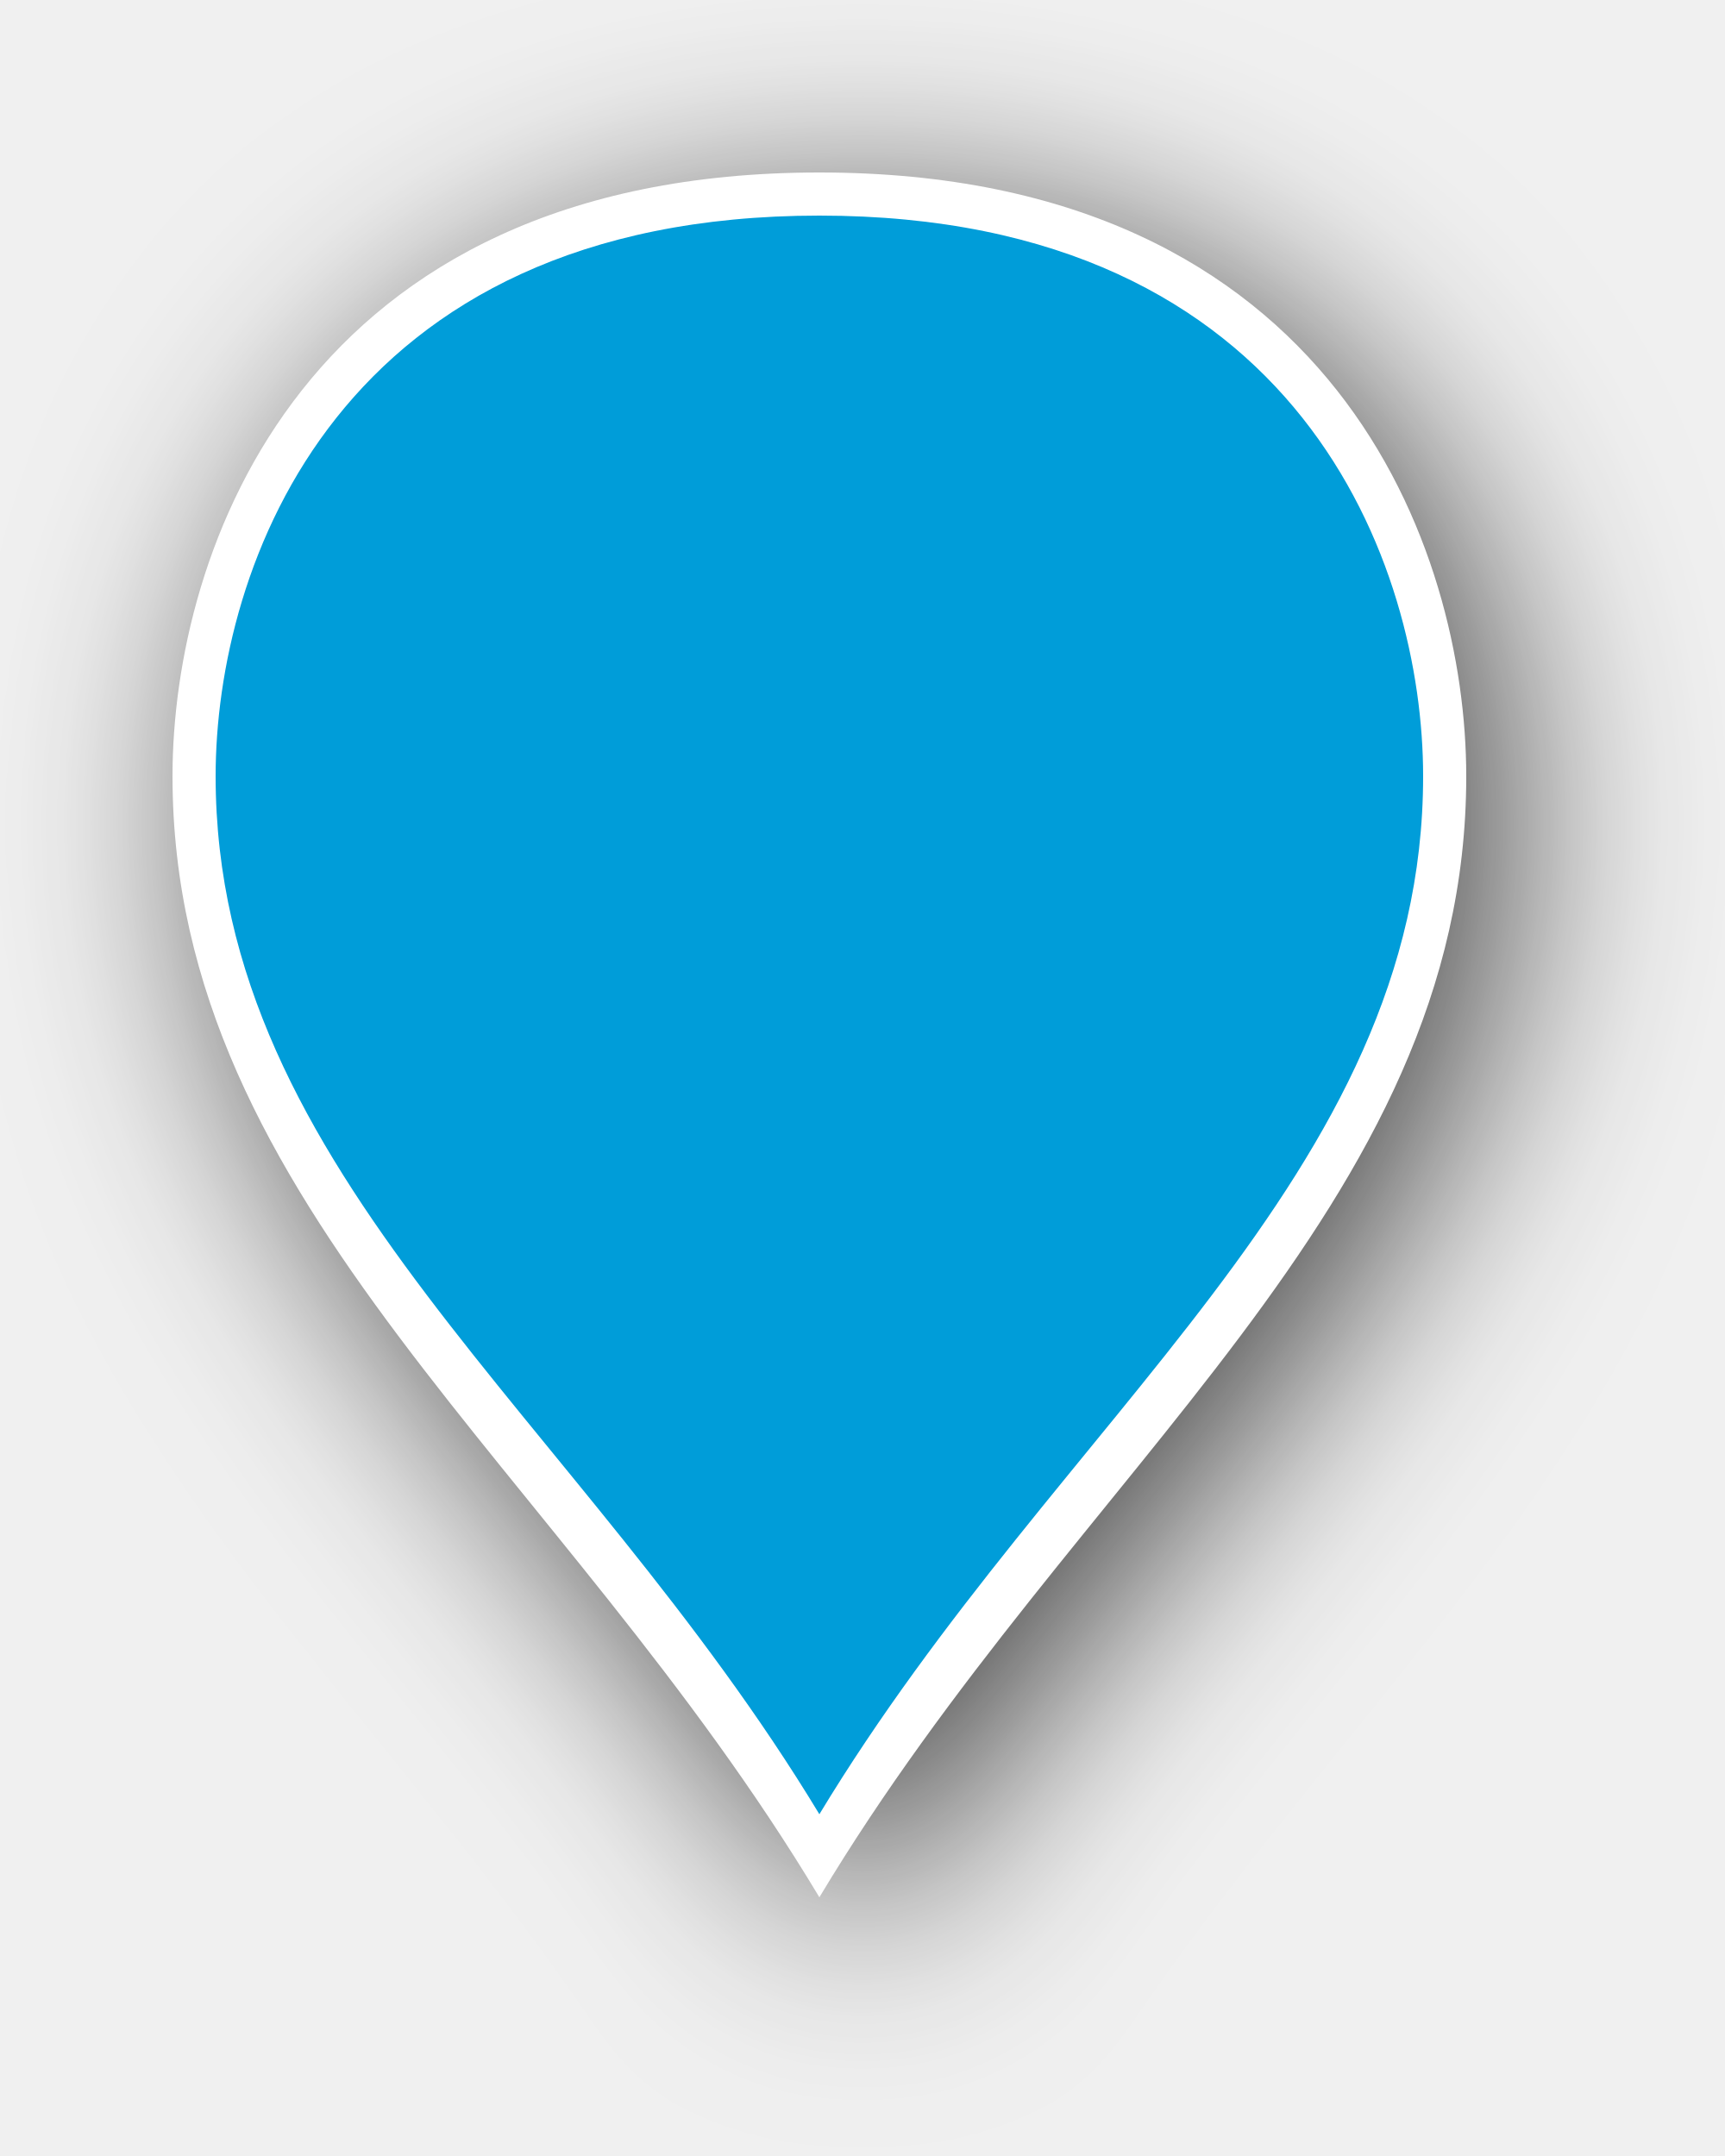
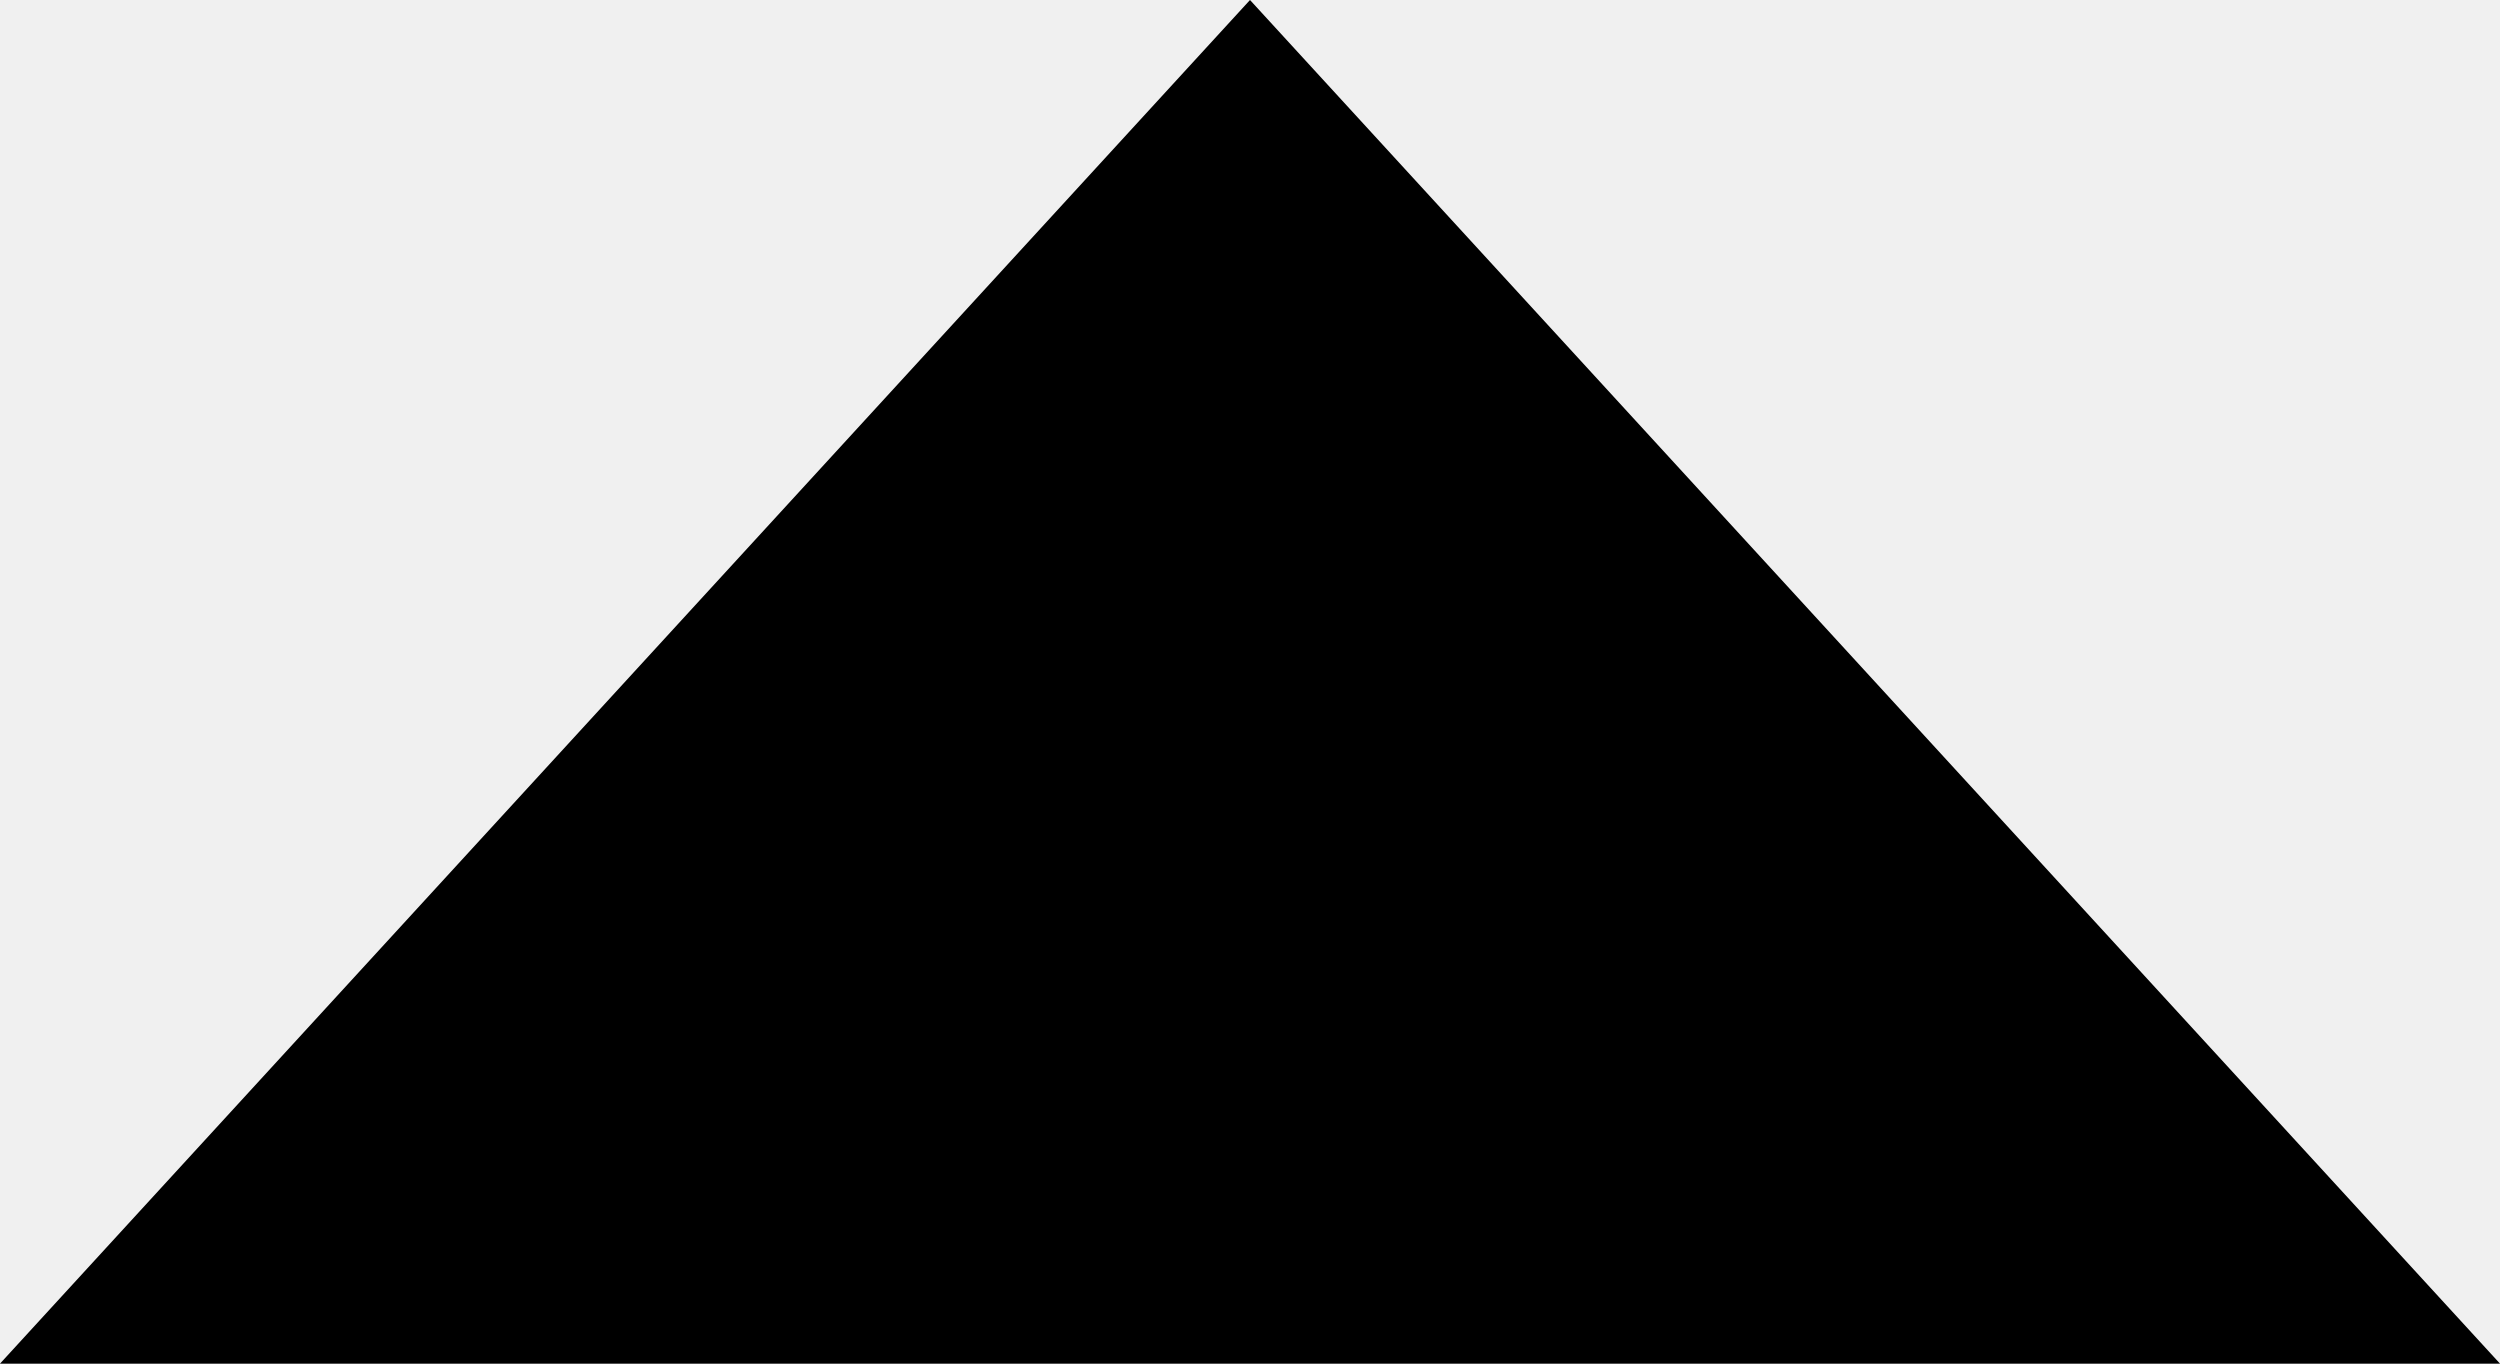
- <svg xmlns="http://www.w3.org/2000/svg" xmlns:xlink="http://www.w3.org/1999/xlink" version="1.1" width="40px" height="50px">
-   <defs>
-     <filter x="786px" y="208px" width="40px" height="50px" filterUnits="userSpaceOnUse" id="filter923">
-       <feOffset dx="1" dy="1" in="SourceAlpha" result="shadowOffsetInner" />
-       <feGaussianBlur stdDeviation="2.5" in="shadowOffsetInner" result="shadowGaussian" />
-       <feComposite in2="shadowGaussian" operator="atop" in="SourceAlpha" result="shadowComposite" />
-       <feColorMatrix type="matrix" values="0 0 0 0 0  0 0 0 0 0  0 0 0 0 0  0 0 0 0.698 0  " in="shadowComposite" />
-     </filter>
-     <g id="widget924">
-       <path d="M 805 251.037  C 799.2 241.407  790.5 235.63  790.5 226  C 790.5 220.986  793.4 212.5  805 212.5  C 816.6 212.5  819.5 220.986  819.5 226  C 819.5 235.63  810.8 241.407  805 251.037  Z " fill-rule="nonzero" fill="#009dd9" stroke="none" />
-       <path d="M 805 252  C 799 242  790 236  790 226  C 790 220.8  793 212  805 212  C 817 212  820 220.8  820 226  C 820 236  811 242  805 252  Z M 805 250.074  C 810.6 240.815  819 235.259  819 226  C 819 221.171  816.2 213  805 213  C 793.8 213  791 221.171  791 226  C 791 235.259  799.4 240.815  805 250.074  Z " fill-rule="nonzero" fill="#ffffff" stroke="none" />
-     </g>
-   </defs>
-   <g transform="matrix(1 0 0 1 -786 -208 )">
-     <use xlink:href="#widget924" filter="url(#filter923)" />
-     <use xlink:href="#widget924" />
+ <svg xmlns="http://www.w3.org/2000/svg" version="1.1" width="22px" height="12px">
+   <g transform="matrix(1 0 0 1 -1106 -149 )">
+     <path d="M 1106 161  L 1117 149  L 1128 161  L 1106 161  Z " fill-rule="nonzero" fill="#000000" stroke="none" />
  </g>
</svg>
